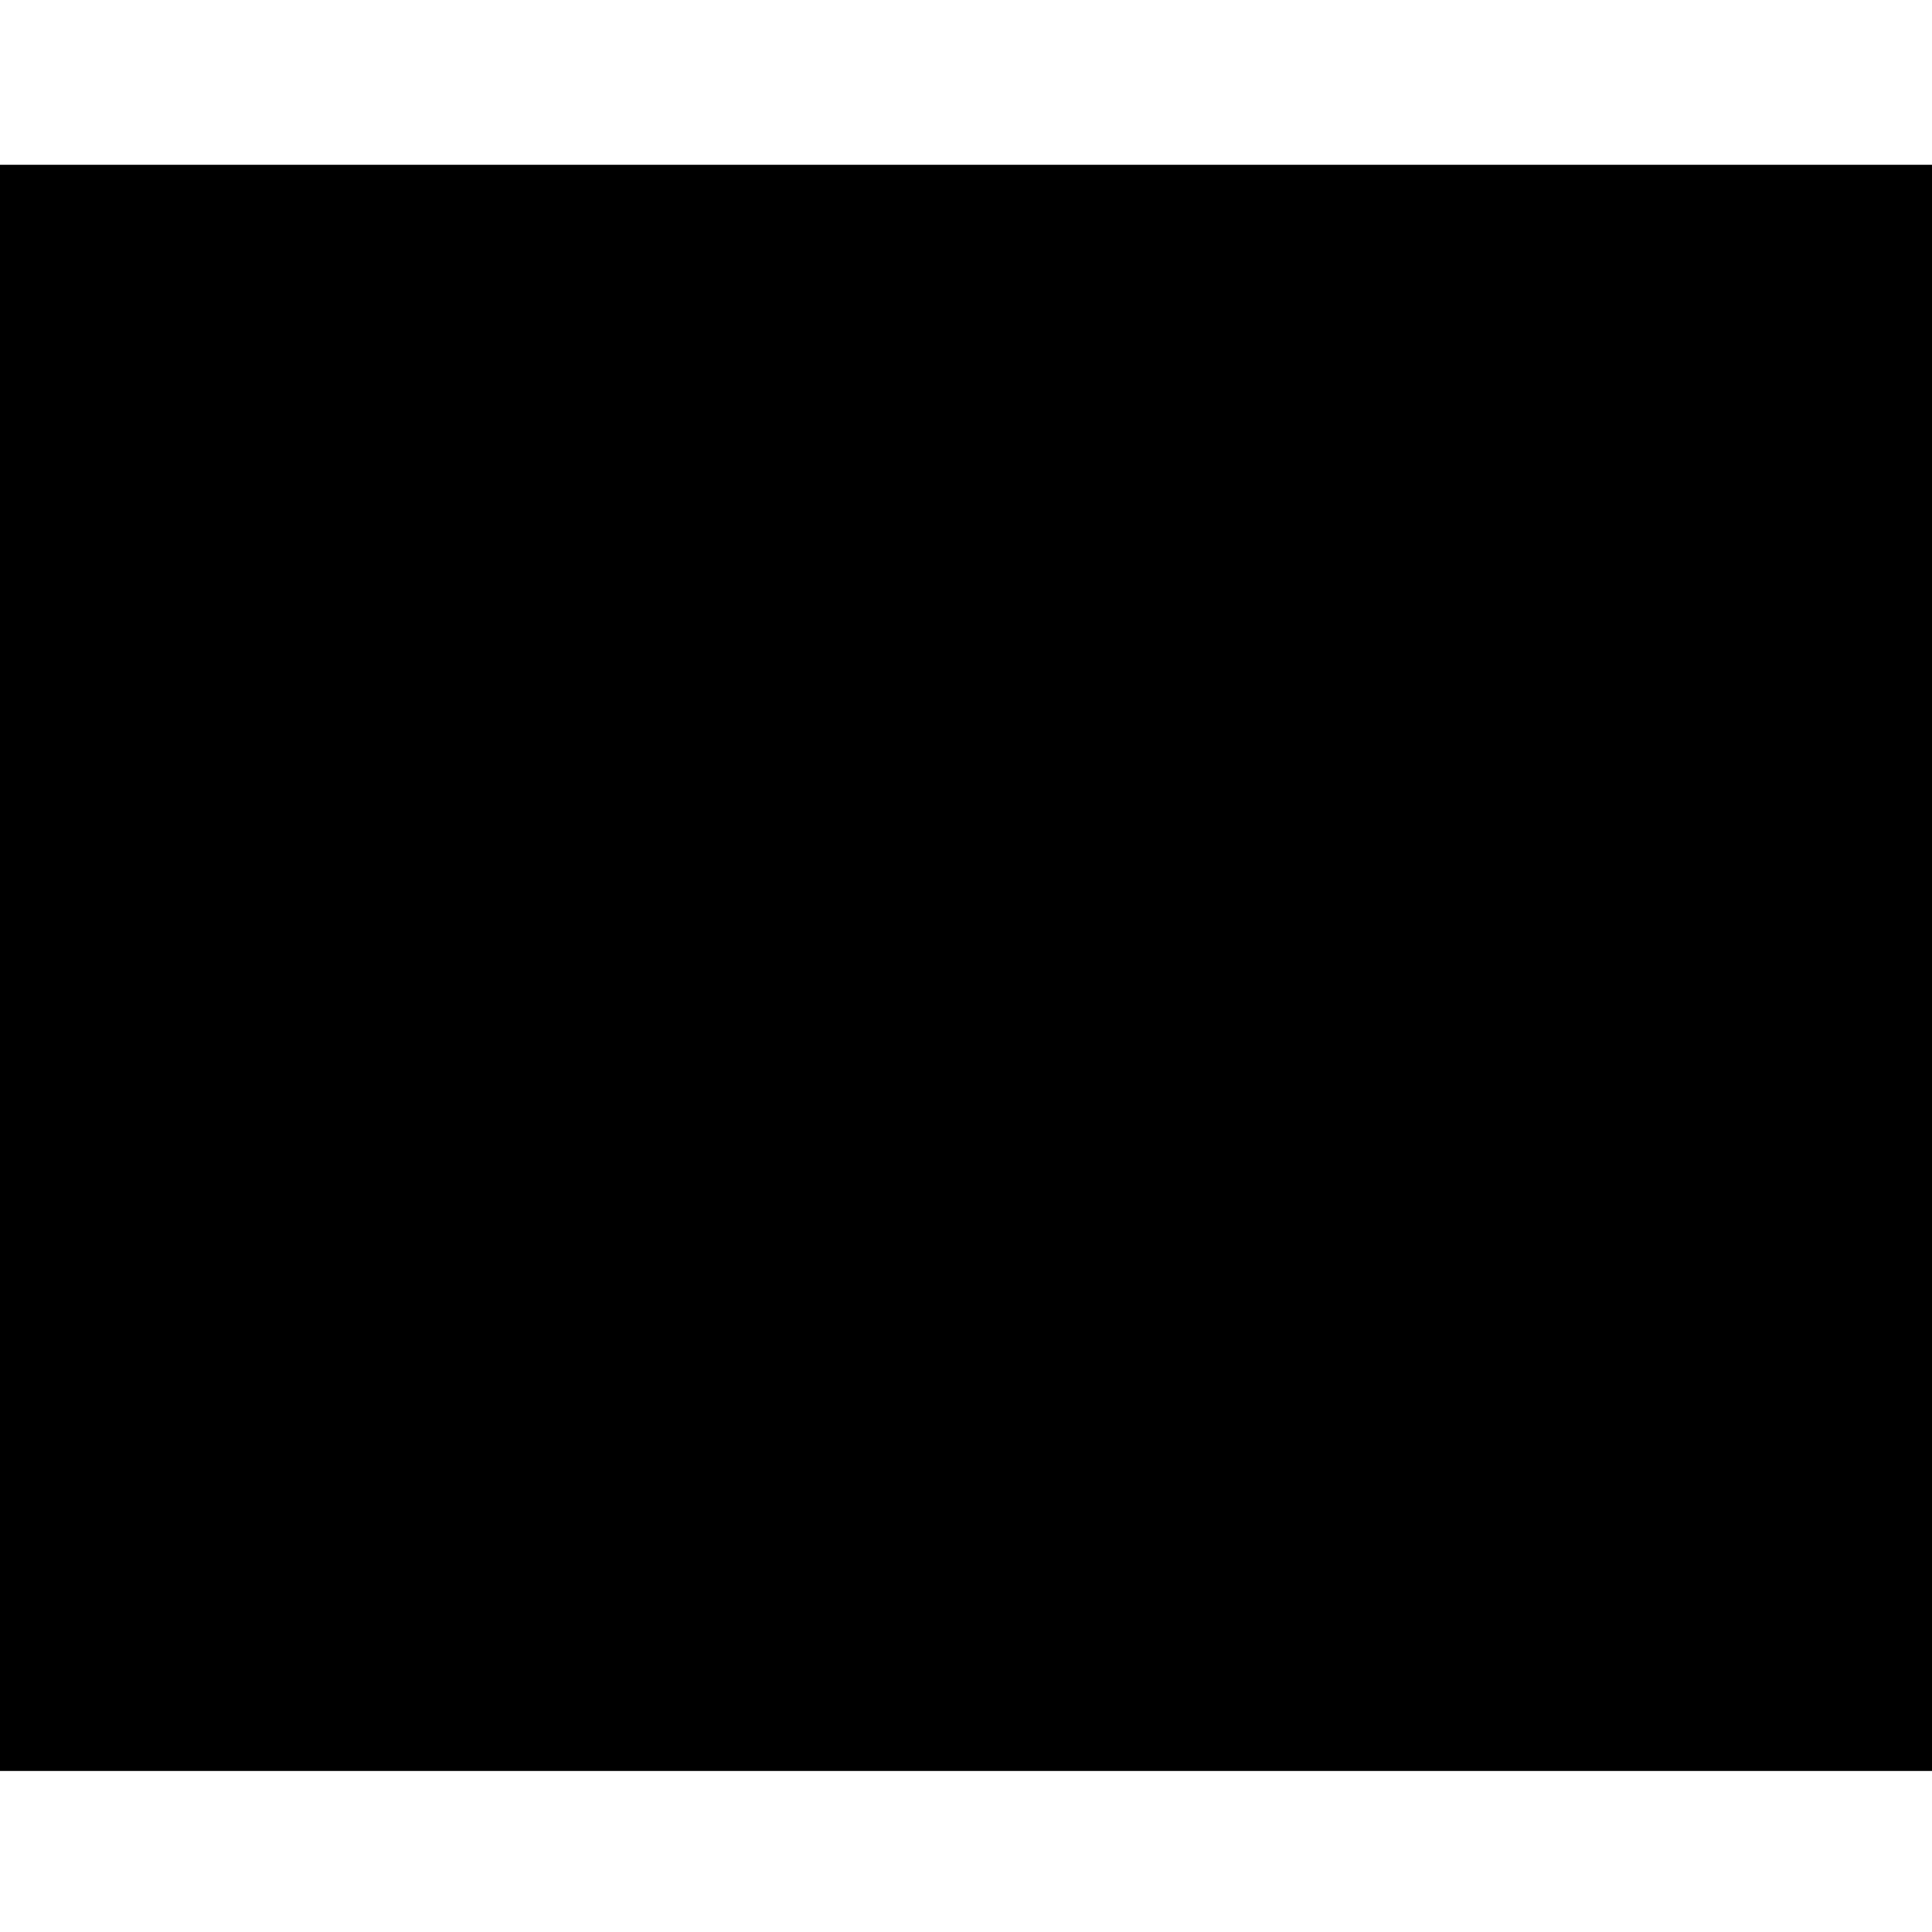
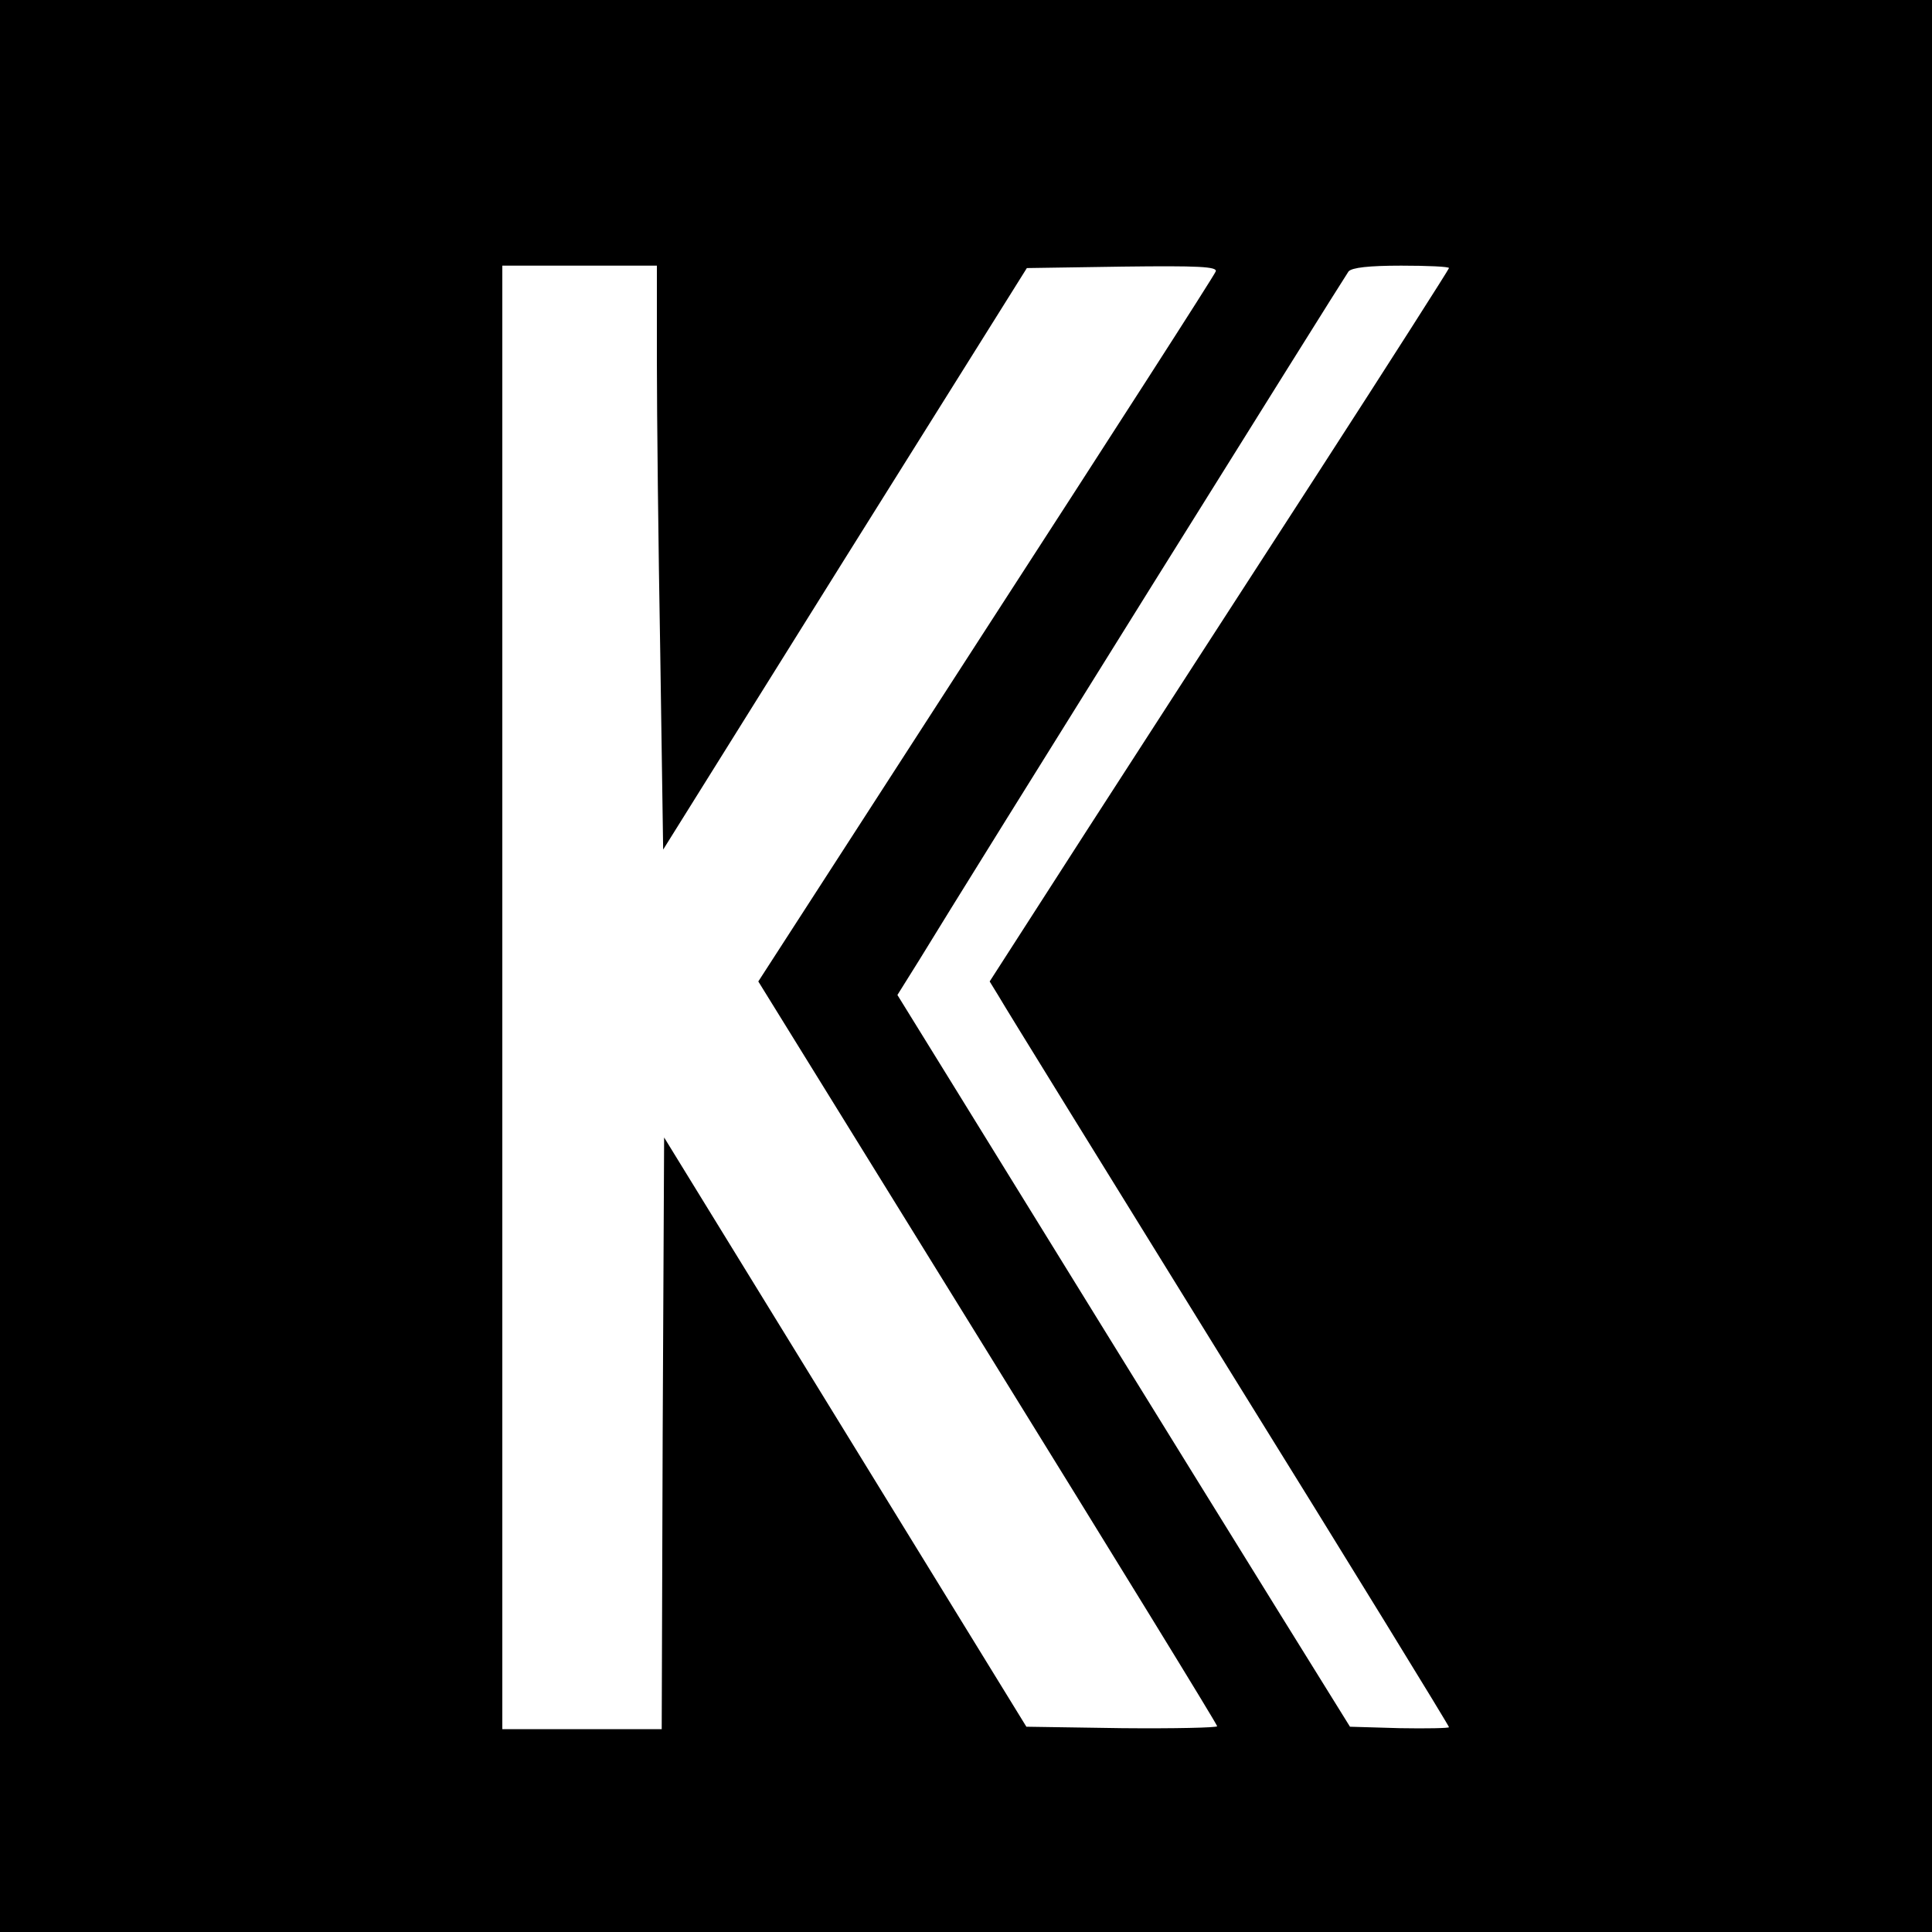
- <svg xmlns="http://www.w3.org/2000/svg" version="1.0" width="516pt" height="516pt" viewBox="0 0 516 516" preserveAspectRatio="xMidYMid meet">
-   <g transform="translate(0,516) scale(0.1,-0.1)" fill="#000000" stroke="none">
-     <path d="M0 2575 l0 -2145 2580 0 2580 0 0 2145 0 2145 -2580 0 -2580 0 0 -2145z" />
+ <svg xmlns="http://www.w3.org/2000/svg" version="1.0" width="400pt" height="400pt" viewBox="0 0 400 400" preserveAspectRatio="xMidYMid meet">
+   <g transform="translate(0,400) scale(0.1,-0.1)" fill="#000000" stroke="none">
+     <path d="M0 2000 l0 -2000 2000 0 2000 0 0 2000 0 2000 -2000 0 -2000 0 0 -2000z m1360 1252 c0 -109 3 -381 7 -605 l6 -406 376 602 377 602 198 3 c157 2 197 0 193 -10 -2 -7 -217 -341 -476 -741 l-471 -729 475 -768 c261 -422 475 -770 475 -774 0 -3 -89 -5 -197 -4 l-198 3 -375 610 -375 610 -3 -613 -2 -612 -165 0 -165 0 0 1515 0 1515 160 0 160 0 0 -198z m1640 193 c0 -2 -123 -195 -273 -427 -151 -233 -365 -564 -476 -736 l-202 -314 19 -31 c10 -18 224 -364 475 -770 252 -406 457 -740 457 -743 0 -2 -46 -3 -102 -2 l-103 3 -149 240 c-191 308 -538 870 -678 1097 l-110 178 45 72 c99 163 880 1414 889 1426 7 8 42 12 109 12 55 0 99 -2 99 -5z" />
  </g>
</svg>
